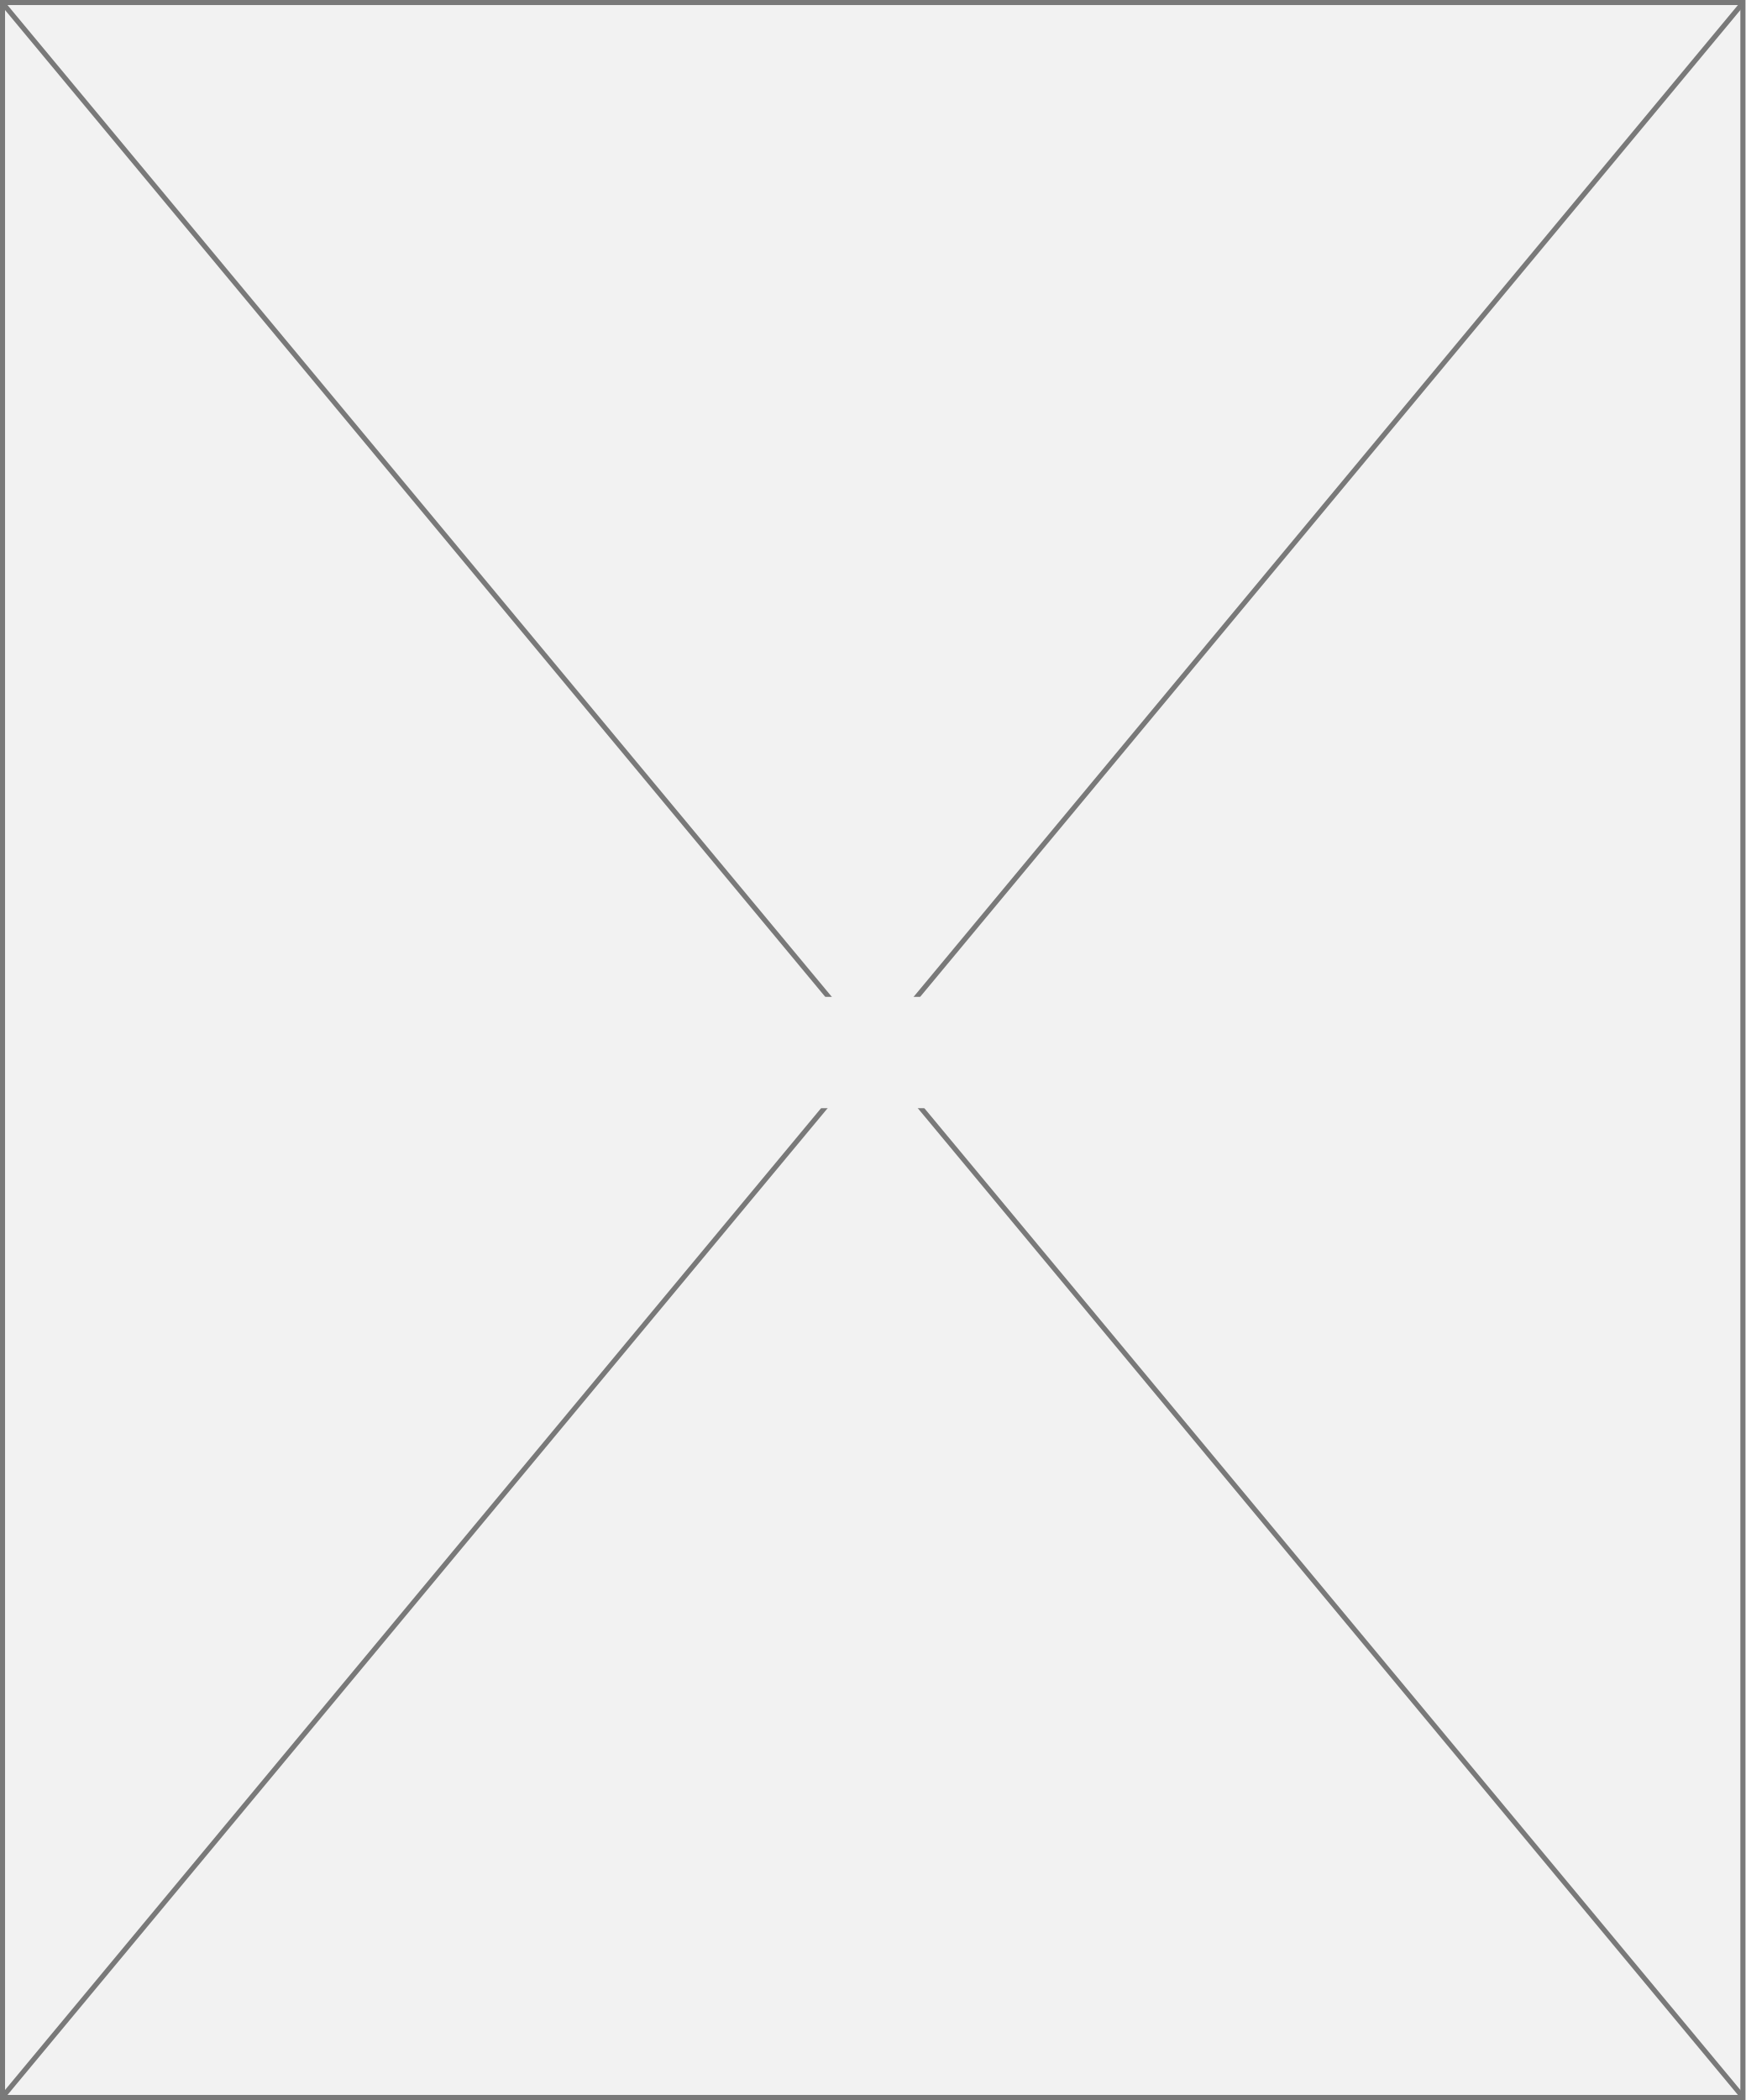
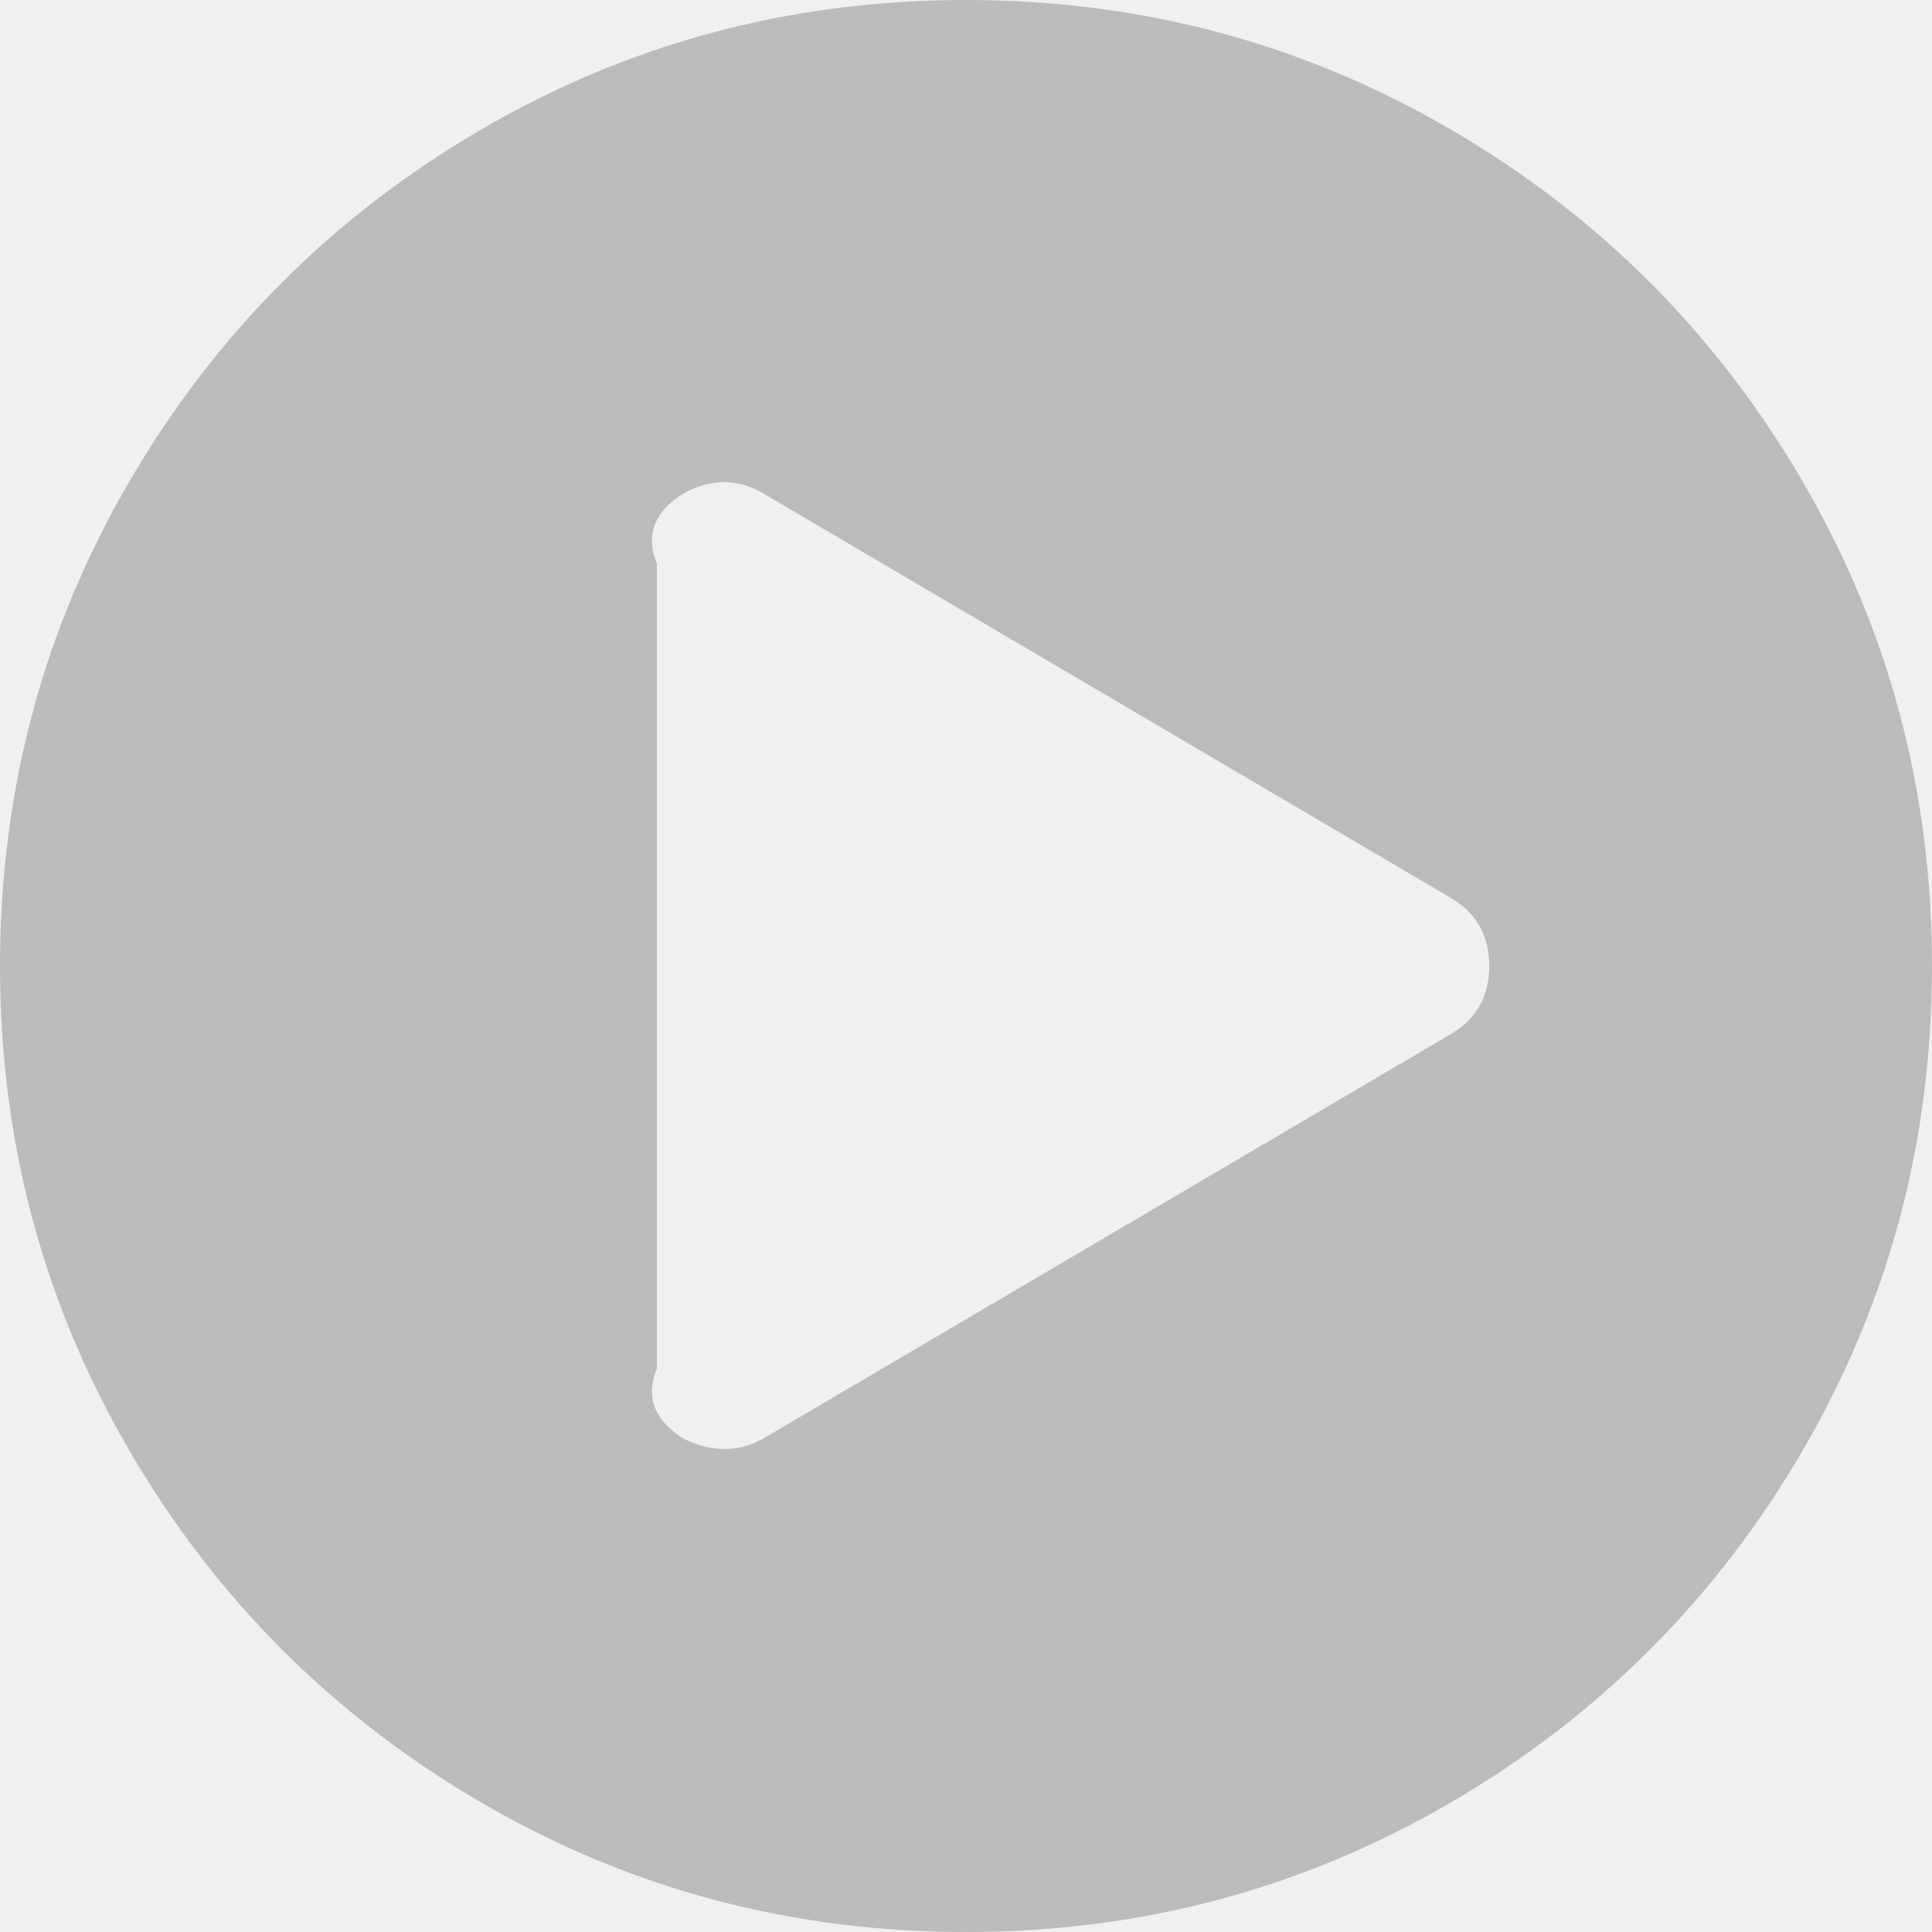
- <svg xmlns="http://www.w3.org/2000/svg" version="1.1" width="345px" height="415px">
-   <defs>
-     <mask fill="white" id="clip322">
-       <path d="M 161 990  L 214 990  L 214 1012  L 161 1012  Z M 14 793  L 359 793  L 359 1208  L 14 1208  Z " fill-rule="evenodd" />
-     </mask>
-   </defs>
-   <g transform="matrix(1 0 0 1 -14 -793 )">
-     <path d="M 14.5 793.5  L 358.5 793.5  L 358.5 1207.5  L 14.5 1207.5  L 14.5 793.5  Z " fill-rule="nonzero" fill="#f2f2f2" stroke="none" />
-     <path d="M 14.5 793.5  L 358.5 793.5  L 358.5 1207.5  L 14.5 1207.5  L 14.5 793.5  Z " stroke-width="1" stroke="#797979" fill="none" />
-     <path d="M 14.384 793.463  L 358.616 1207.537  M 358.616 793.463  L 14.384 1207.537  " stroke-width="1" stroke="#797979" fill="none" mask="url(#clip322)" />
+ <svg xmlns="http://www.w3.org/2000/svg" version="1.1" width="50px" height="50px">
+   <g transform="matrix(1 0 0 1 -163 -163 )">
+     <path d="M 12.451 3.353  C 16.281 1.118  20.464 0  25 0  C 29.536 0  33.719 1.118  37.549 3.353  C 41.379 5.588  44.412 8.621  46.647 12.451  C 48.882 16.281  50 20.464  50 25  C 50 29.536  48.882 33.719  46.647 37.549  C 44.412 41.379  41.379 44.412  37.549 46.647  C 33.719 48.882  29.536 50  25 50  C 20.464 50  16.281 48.882  12.451 46.647  C 8.621 44.412  5.588 41.379  3.353 37.549  C 1.118 33.719  0 29.536  0 25  C 0 20.464  1.118 16.281  3.353 12.451  C 5.588 8.621  8.621 5.588  12.451 3.353  Z M 19.792 37.207  L 37.5 26.79  C 38.194 26.4  38.542 25.803  38.542 25  C 38.542 24.197  38.194 23.6  37.5 23.21  L 19.792 12.793  C 19.119 12.381  18.424 12.37  17.708 12.76  C 17.014 13.173  16.667 13.78  17 14.583  L 17 35.417  C 16.667 36.22  17.014 36.827  17.708 37.24  C 18.056 37.413  18.403 37.5  18.75 37.5  C 19.119 37.5  19.466 37.402  19.792 37.207  Z " fill-rule="nonzero" fill="#bbbbbb" stroke="none" transform="matrix(1 0 0 1 163 163 )" />
  </g>
</svg>
